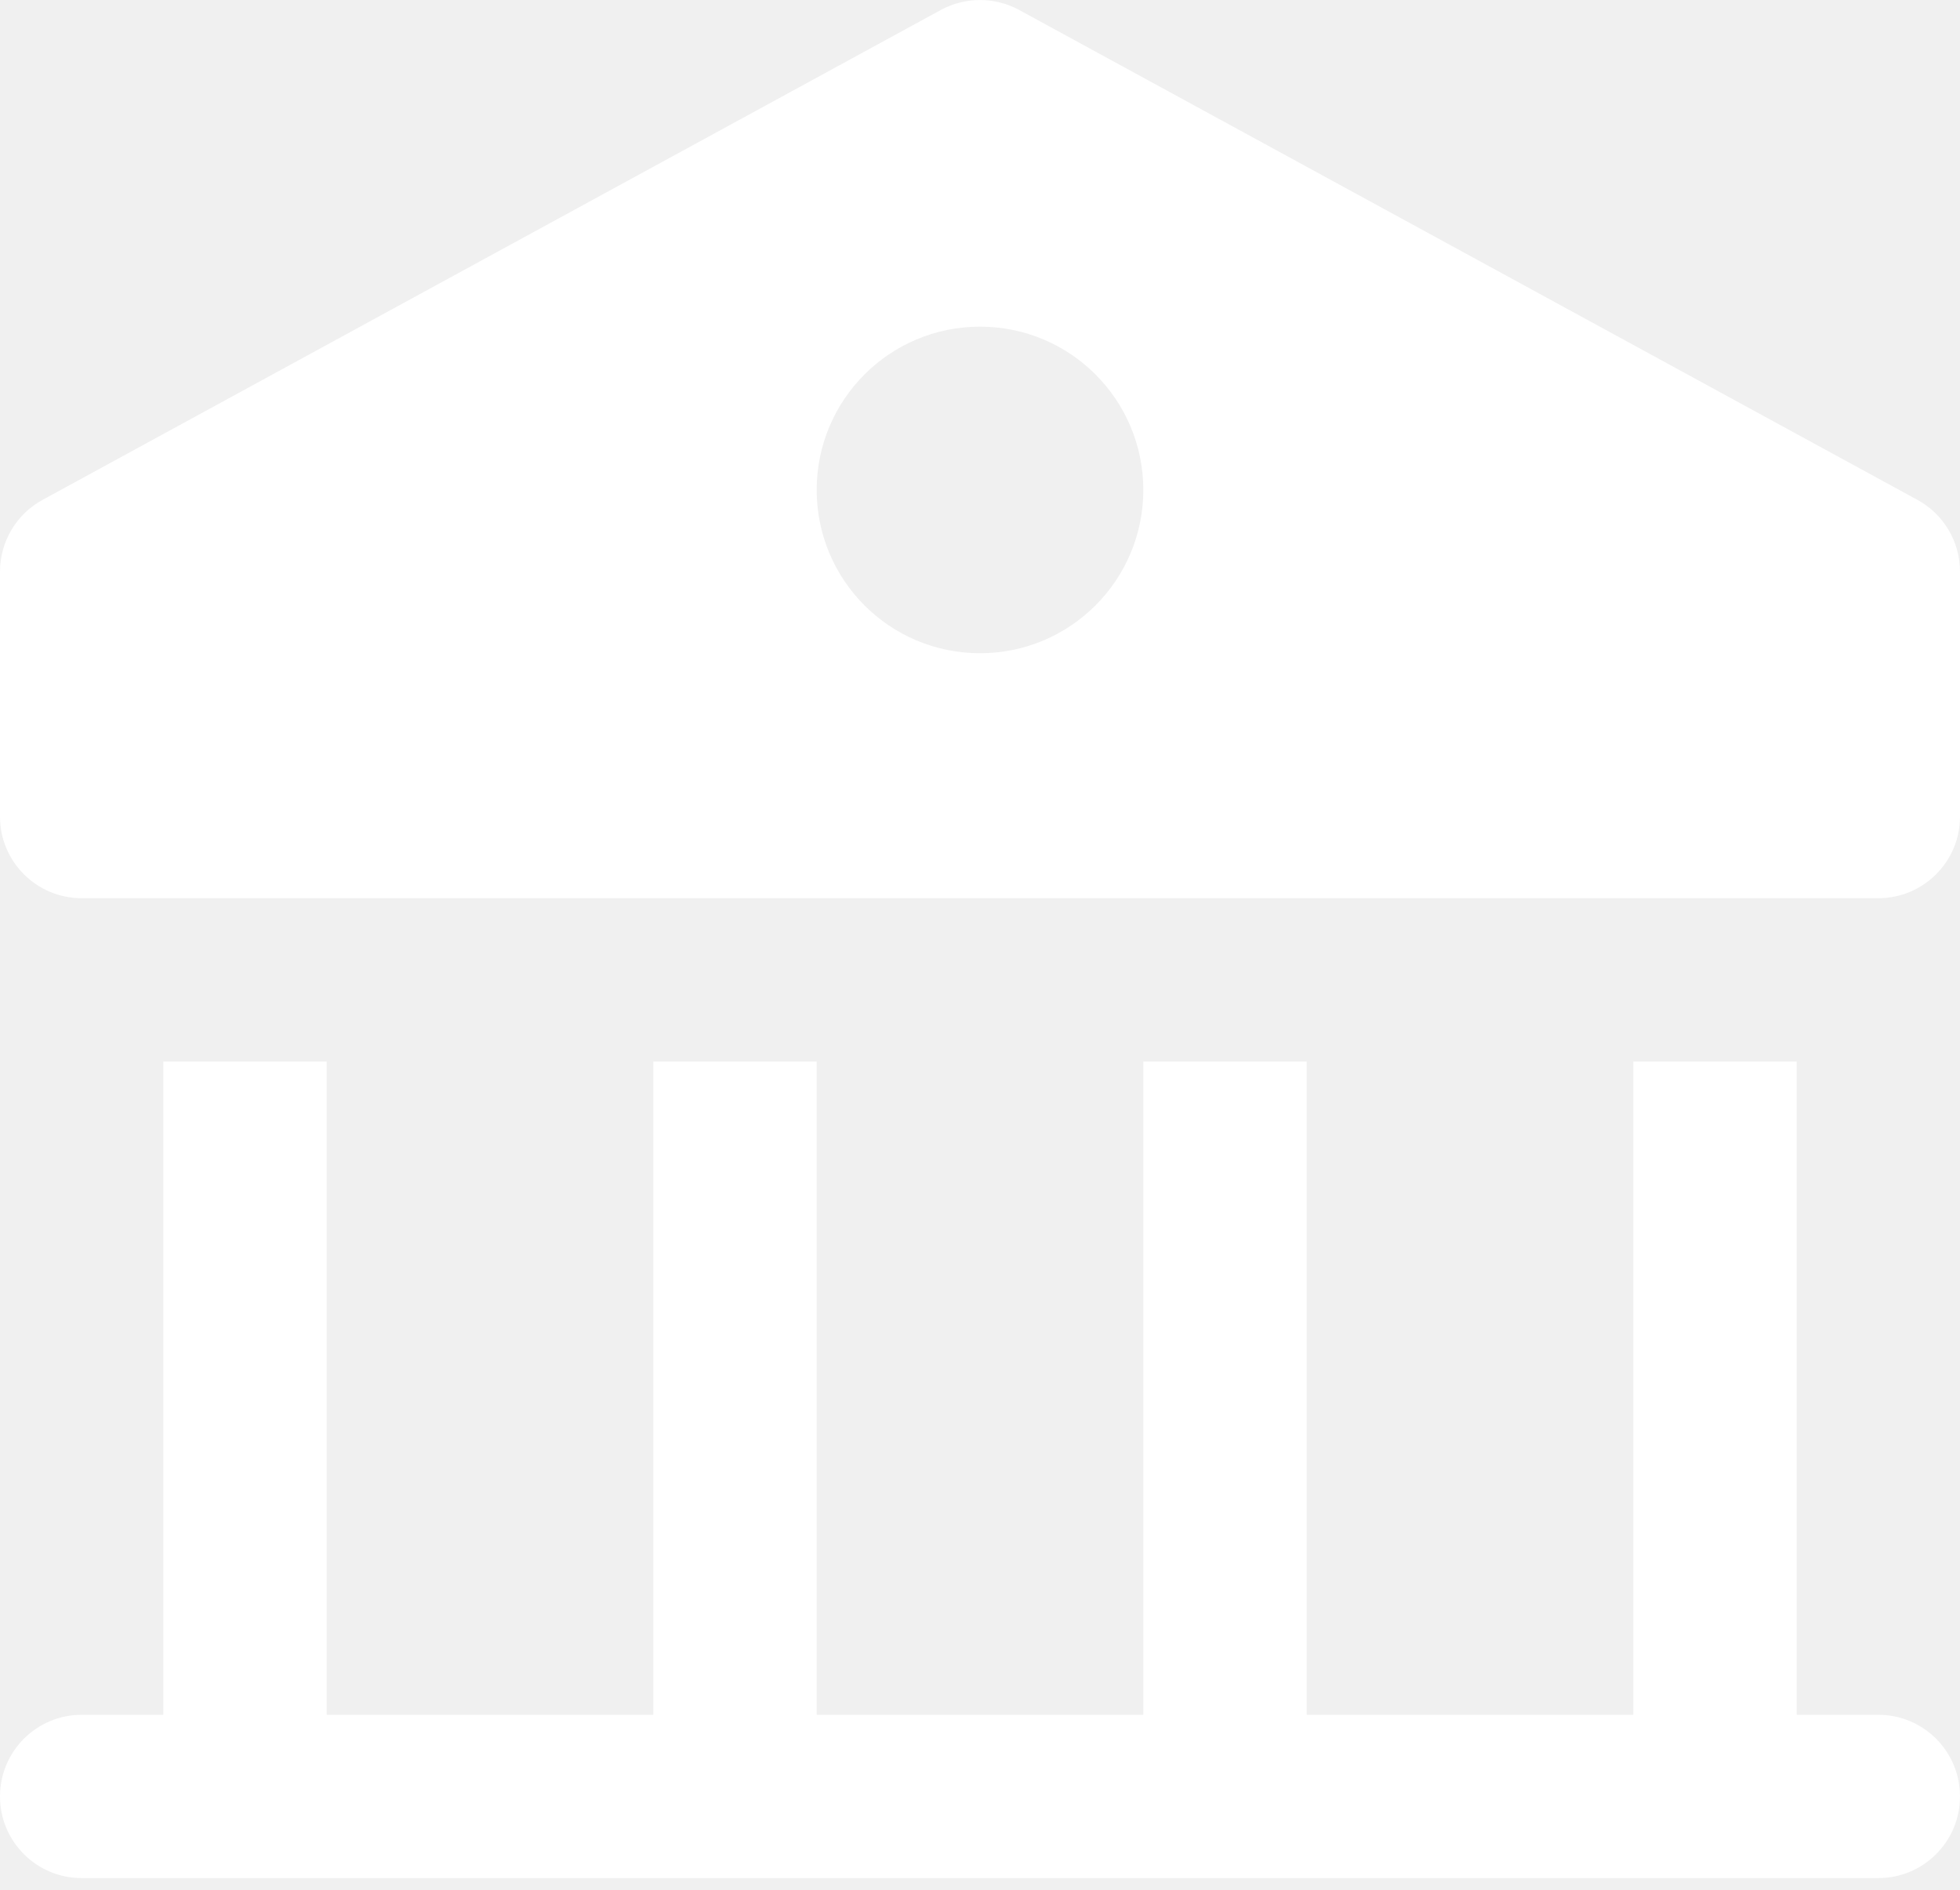
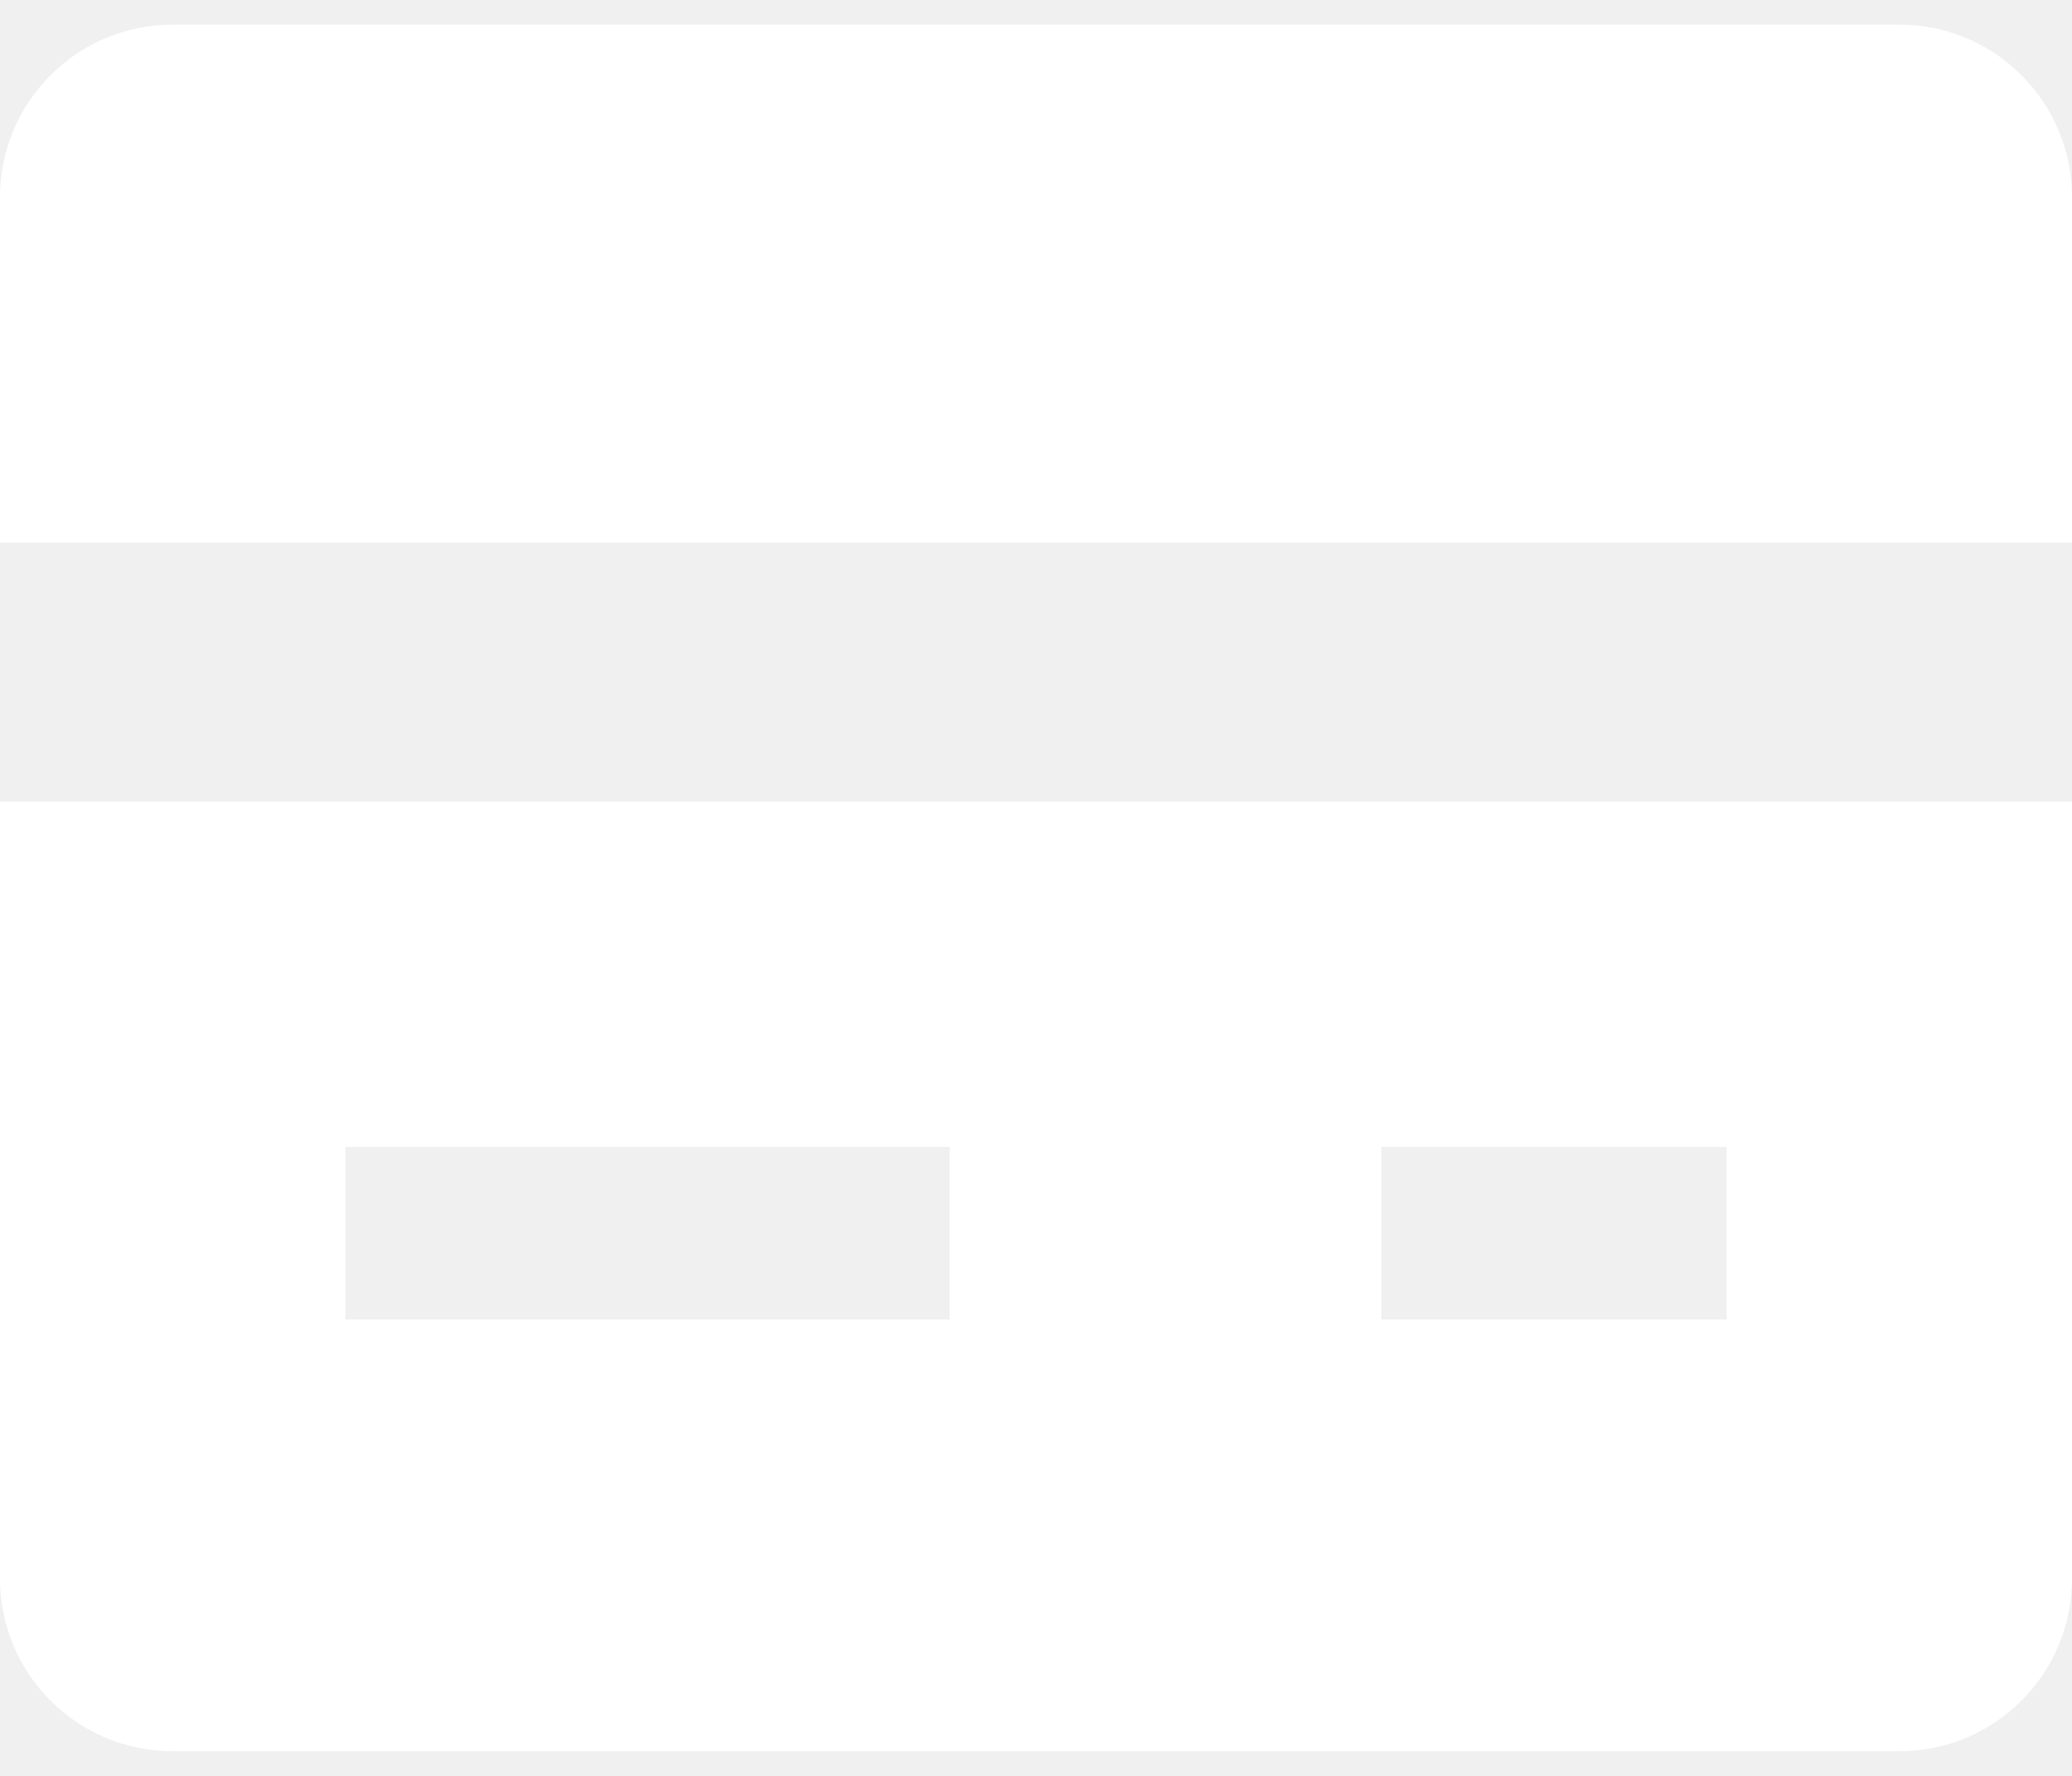
- <svg xmlns="http://www.w3.org/2000/svg" width="28" height="27" viewBox="0 0 28 27" fill="none">
-   <path d="M26.833 24.5H25.667V15.167H23.333V24.5H18.667V15.167H16.333V24.5H11.667V15.167H9.333V24.5H4.667V15.167H2.333V24.5H1.167C0.523 24.5 0 25.021 0 25.667C0 26.312 0.523 26.833 1.167 26.833H26.833C27.477 26.833 28 26.312 28 25.667C28 25.021 27.477 24.5 26.833 24.5Z" fill="white" />
-   <path d="M27.392 7.142L14.559 0.142C14.21 -0.047 13.79 -0.047 13.441 0.142L0.608 7.142C0.233 7.346 0 7.74 0 8.167V11.667C0 12.312 0.523 12.833 1.167 12.833H26.833C27.477 12.833 28 12.312 28 11.667V8.167C28 7.74 27.767 7.346 27.392 7.142ZM14 9.333C12.711 9.333 11.667 8.289 11.667 7C11.667 5.711 12.711 4.667 14 4.667C15.289 4.667 16.333 5.711 16.333 7C16.333 8.289 15.289 9.333 14 9.333Z" fill="white" />
+ <svg xmlns="http://www.w3.org/2000/svg" width="28" height="24" viewBox="0 0 28 24" fill="none">
+   <path d="M28 7.332V2.667C28 1.377 26.956 0.333 25.667 0.333H2.333C1.044 0.333 0 1.377 0 2.667V7.332H28Z" fill="white" />
+   <path d="M0 10.833V21.333C0 22.622 1.044 23.667 2.333 23.667H25.667C26.956 23.667 28 22.622 28 21.333V10.833H0ZM12.833 17.833H4.667V15.5H12.833V17.833ZM23.333 17.833H18.667V15.5H23.333V17.833Z" fill="white" />
</svg>
